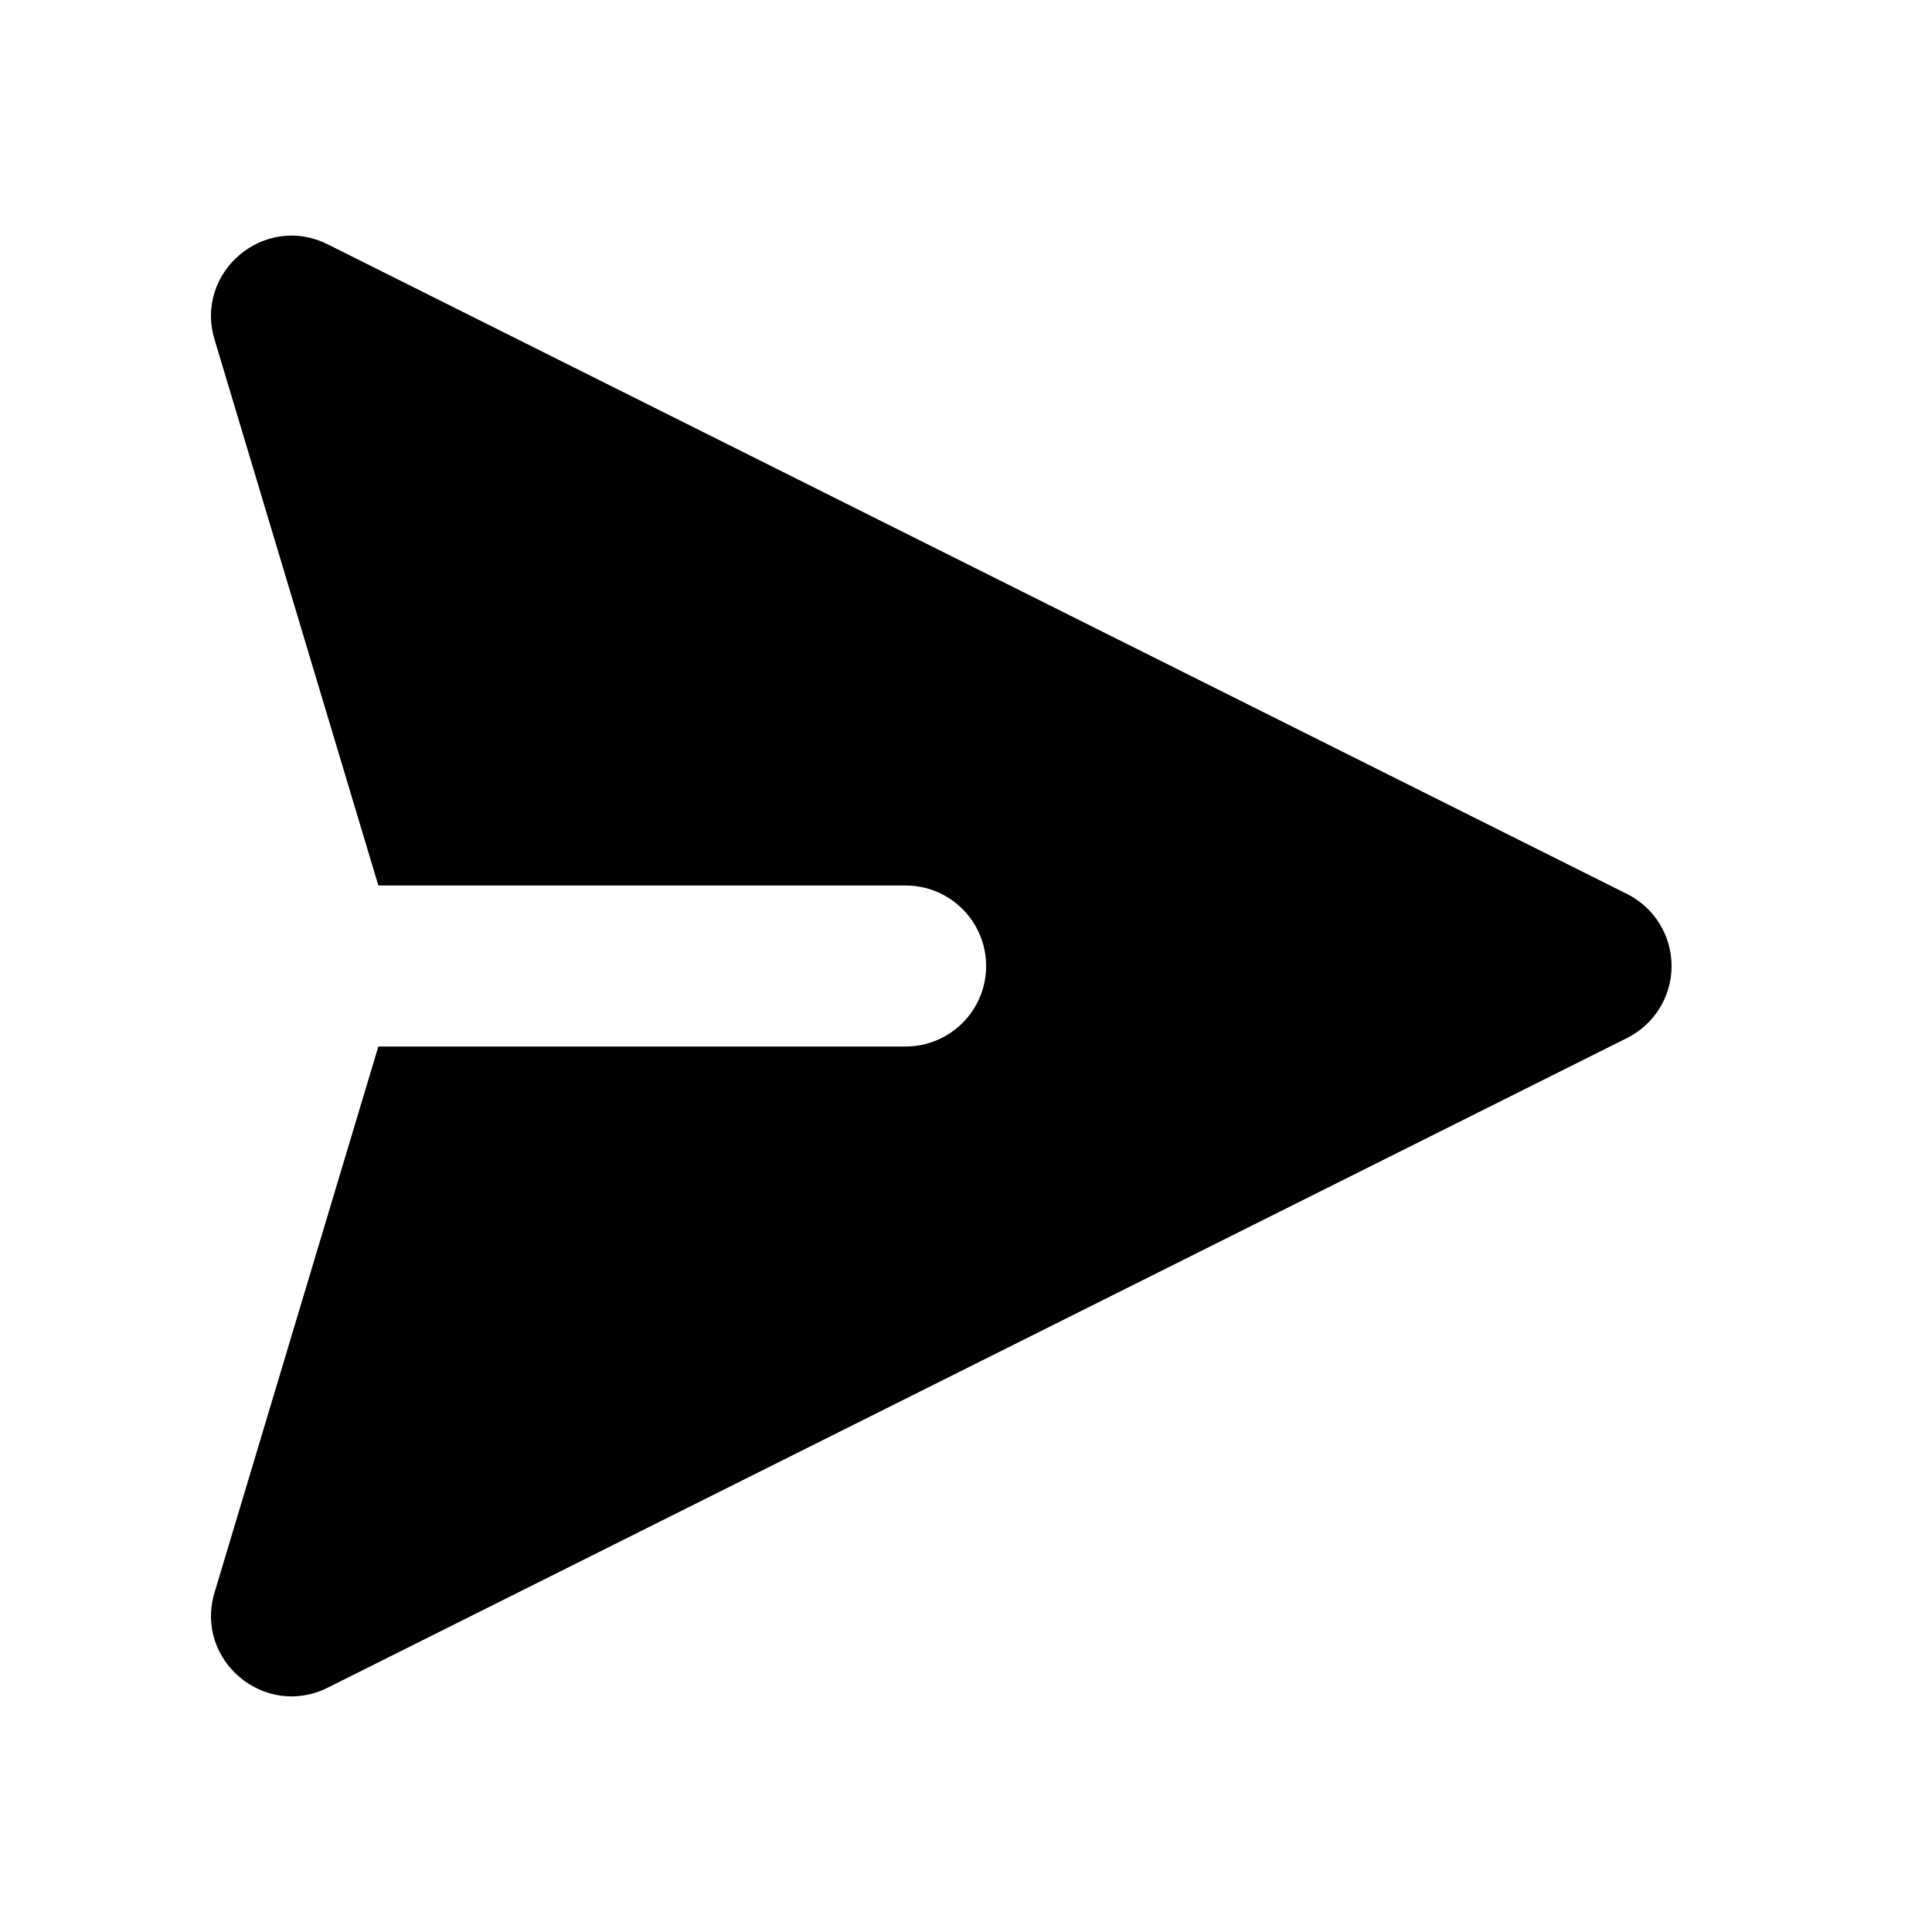
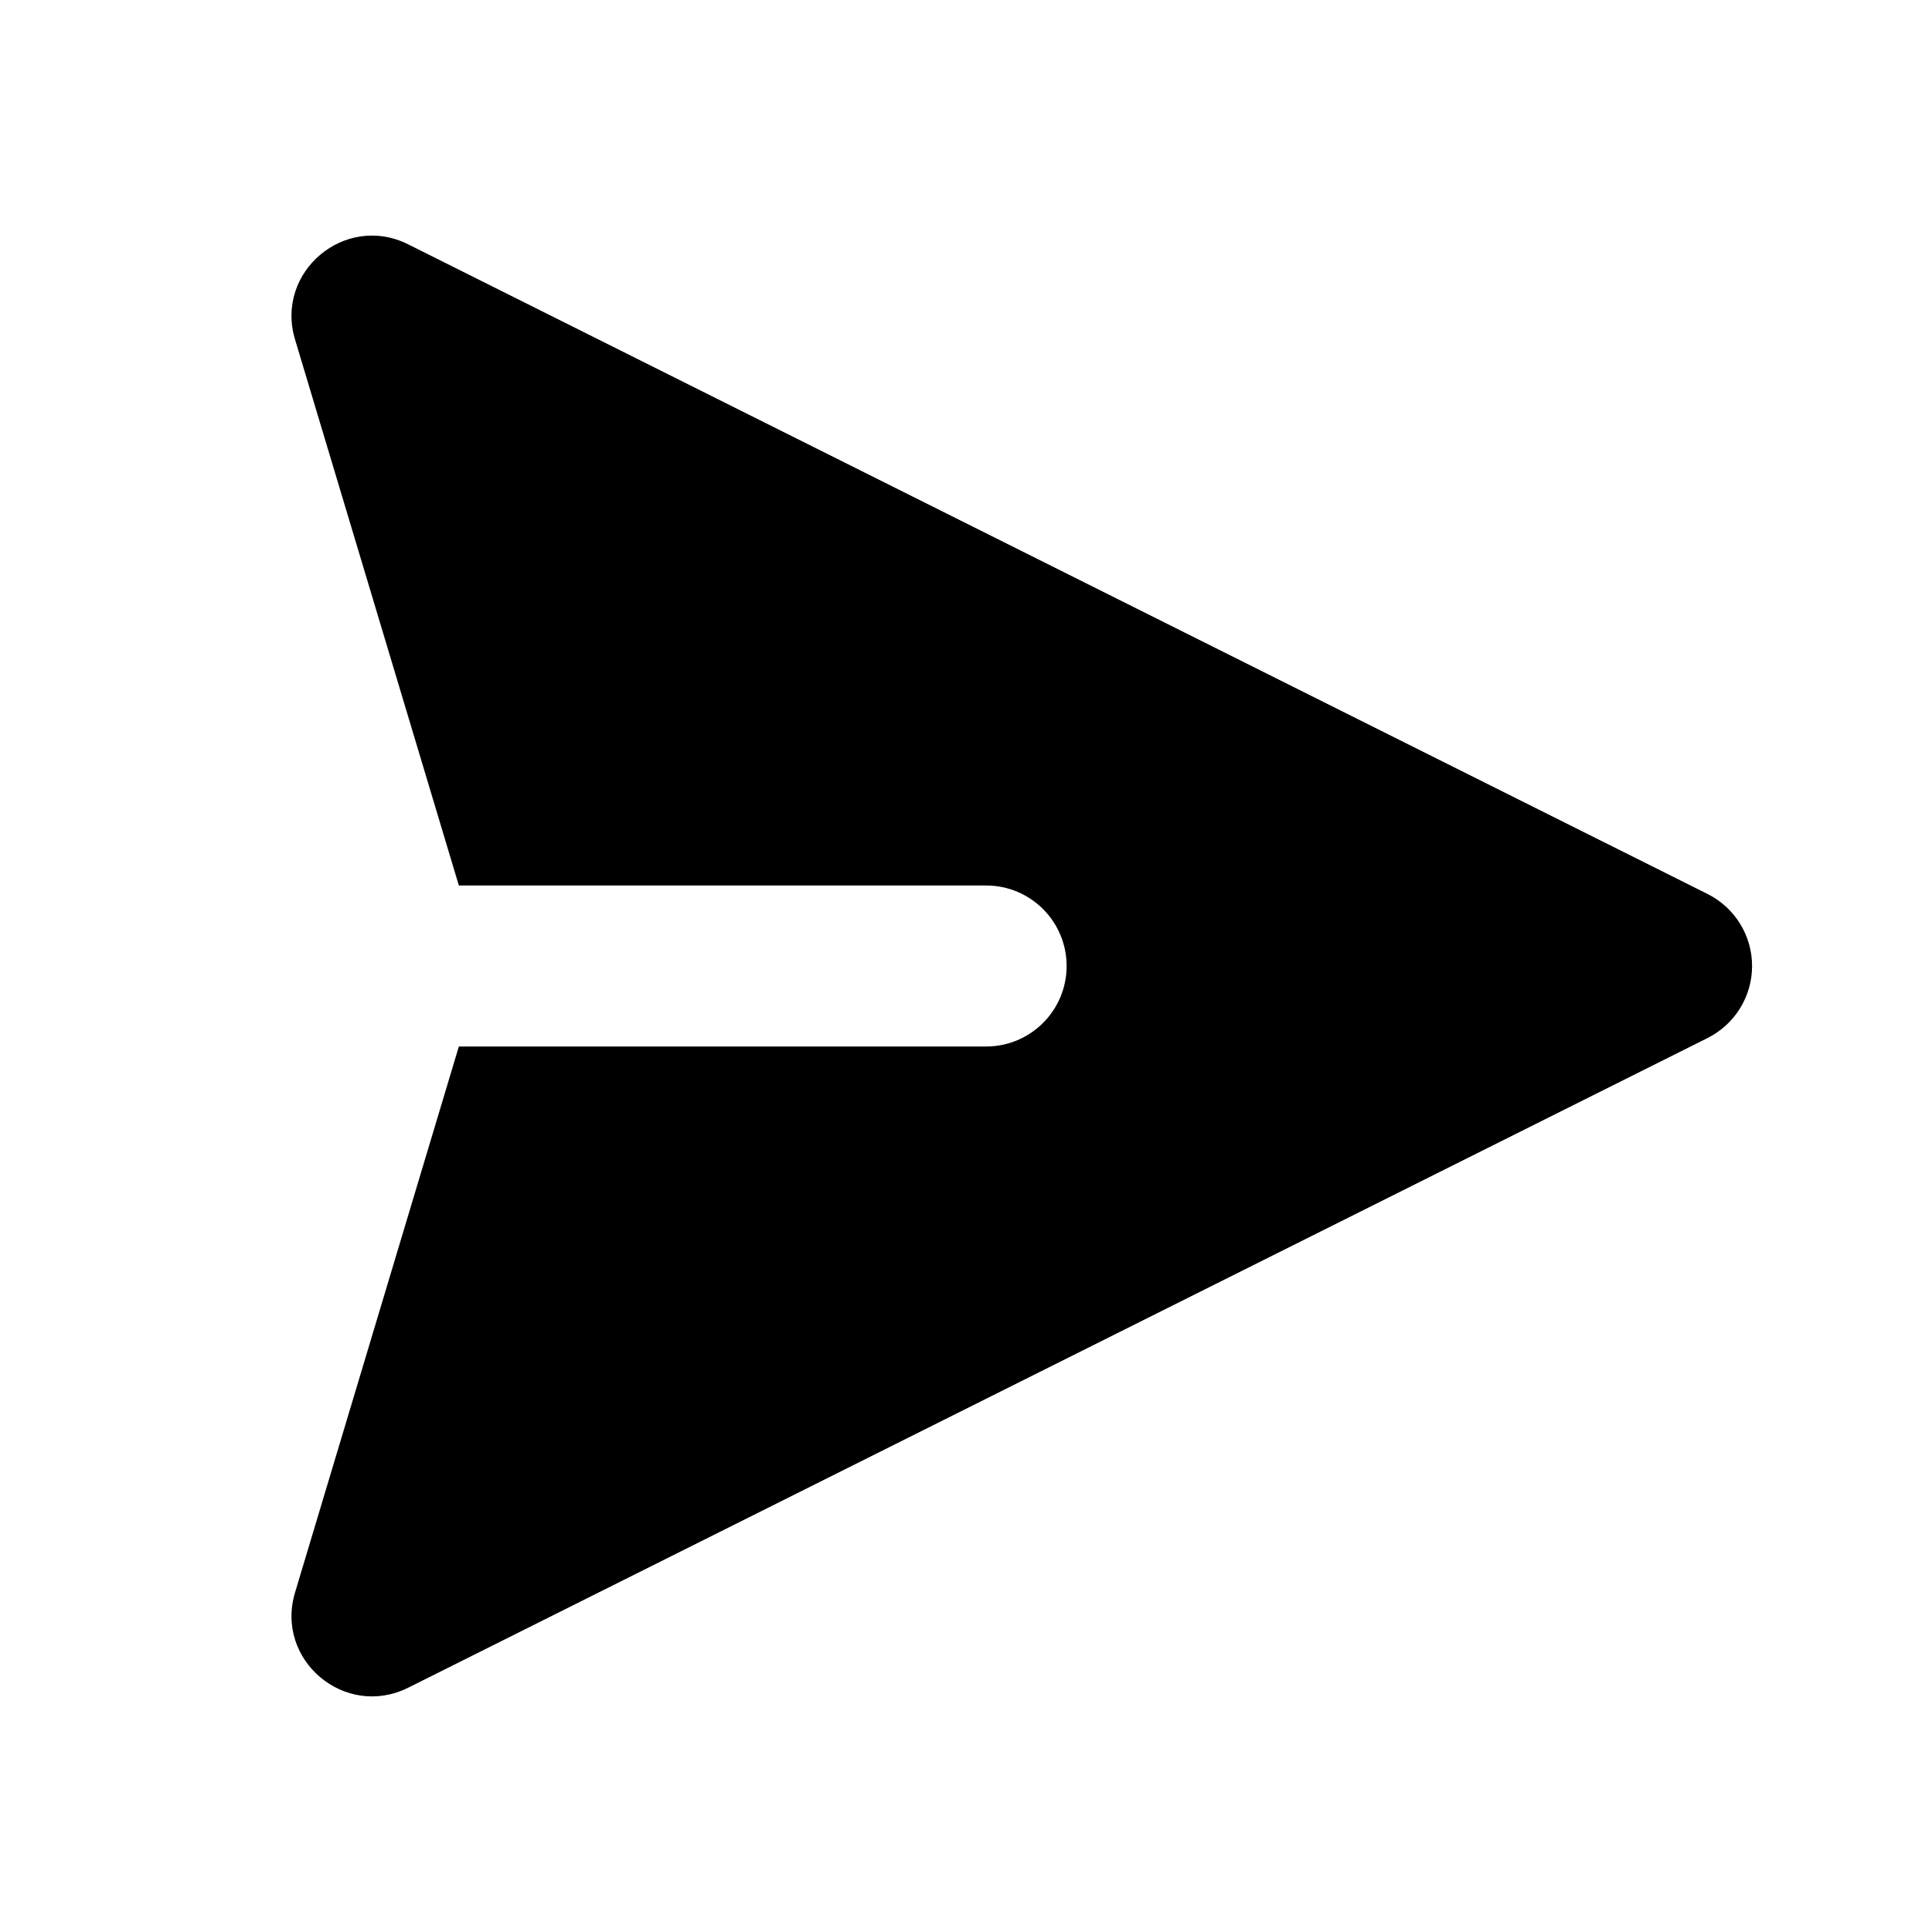
<svg xmlns="http://www.w3.org/2000/svg" width="24" height="24" fill="currentColor" viewBox="0 0 24 24">
-   <path d="m20.211 12.895-16.14 8.07c-.785.392-1.658-.342-1.406-1.182L4.7 13h6.55a1 1 0 1 0 0-2H4.7L2.665 4.217c-.252-.84.621-1.574 1.405-1.182l16.141 8.07a1 1 0 0 1 0 1.79Z" />
+   <path d="m21.211 12.895-16.14 8.07c-.785.392-1.658-.342-1.406-1.182L5.7 13h6.55a1 1 0 1 0 0-2H5.7L3.665 4.217c-.252-.84.621-1.574 1.405-1.182l16.141 8.07a1 1 0 0 1 0 1.79Z" />
</svg>
